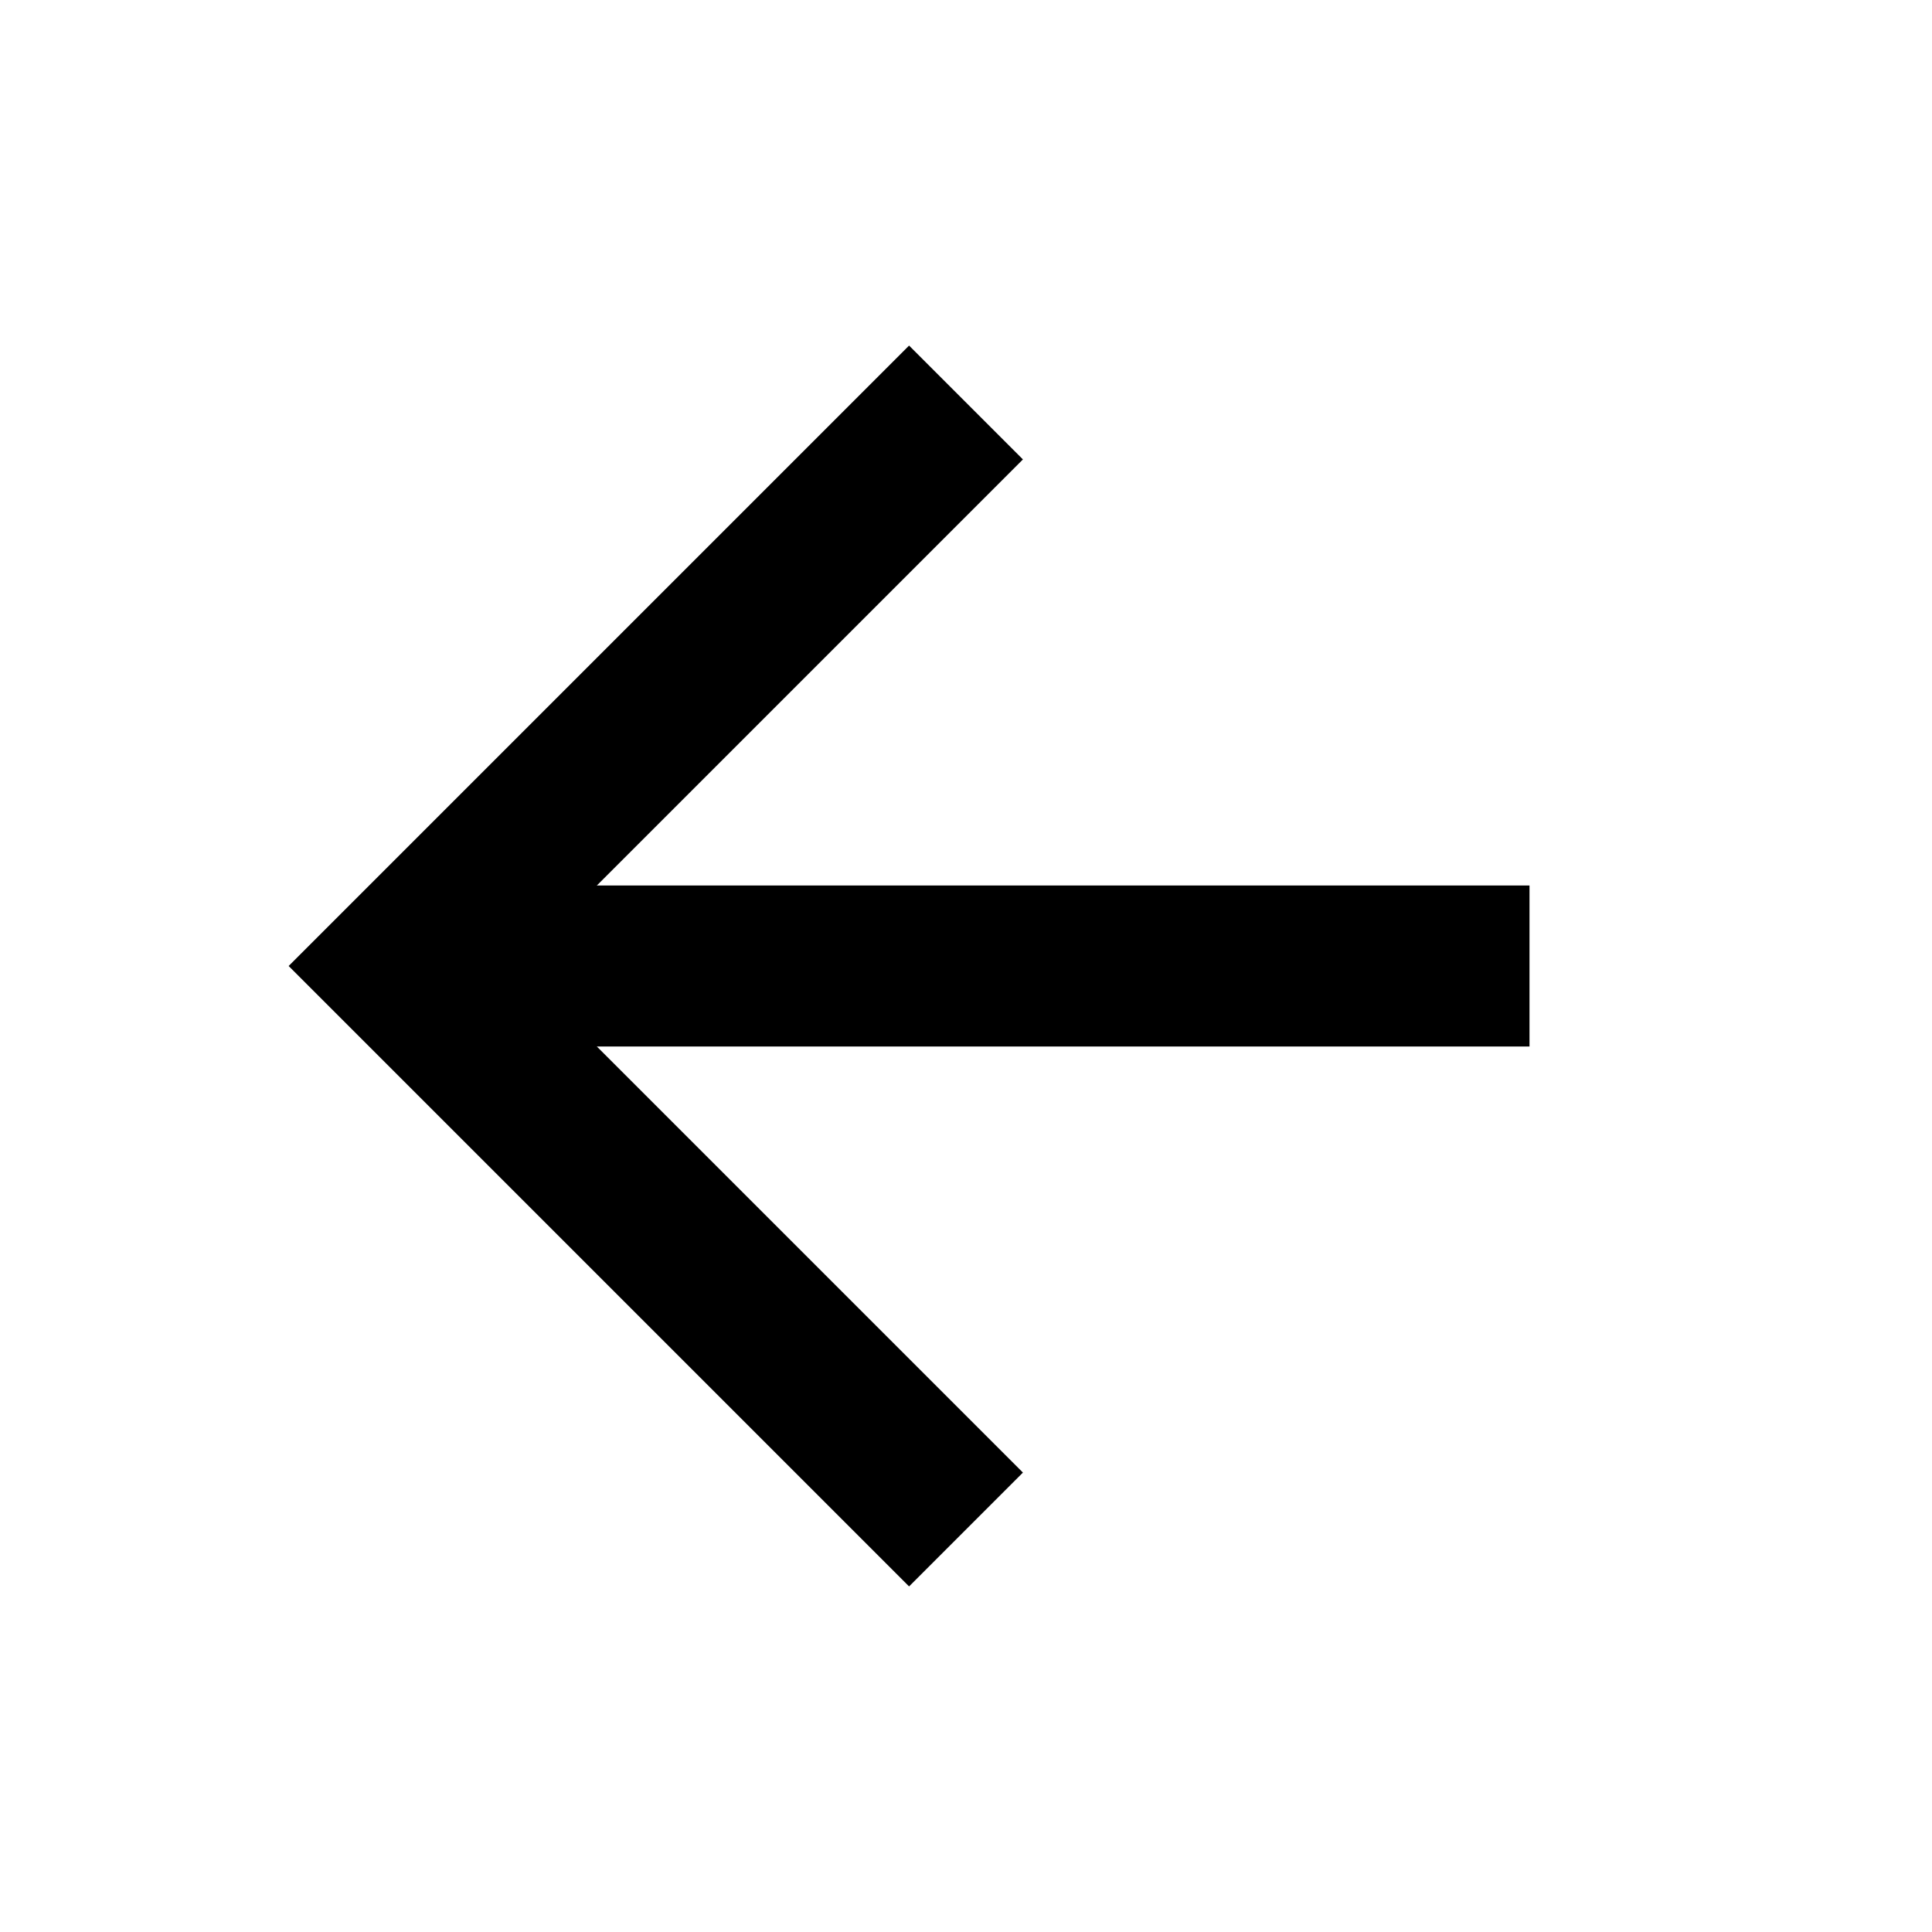
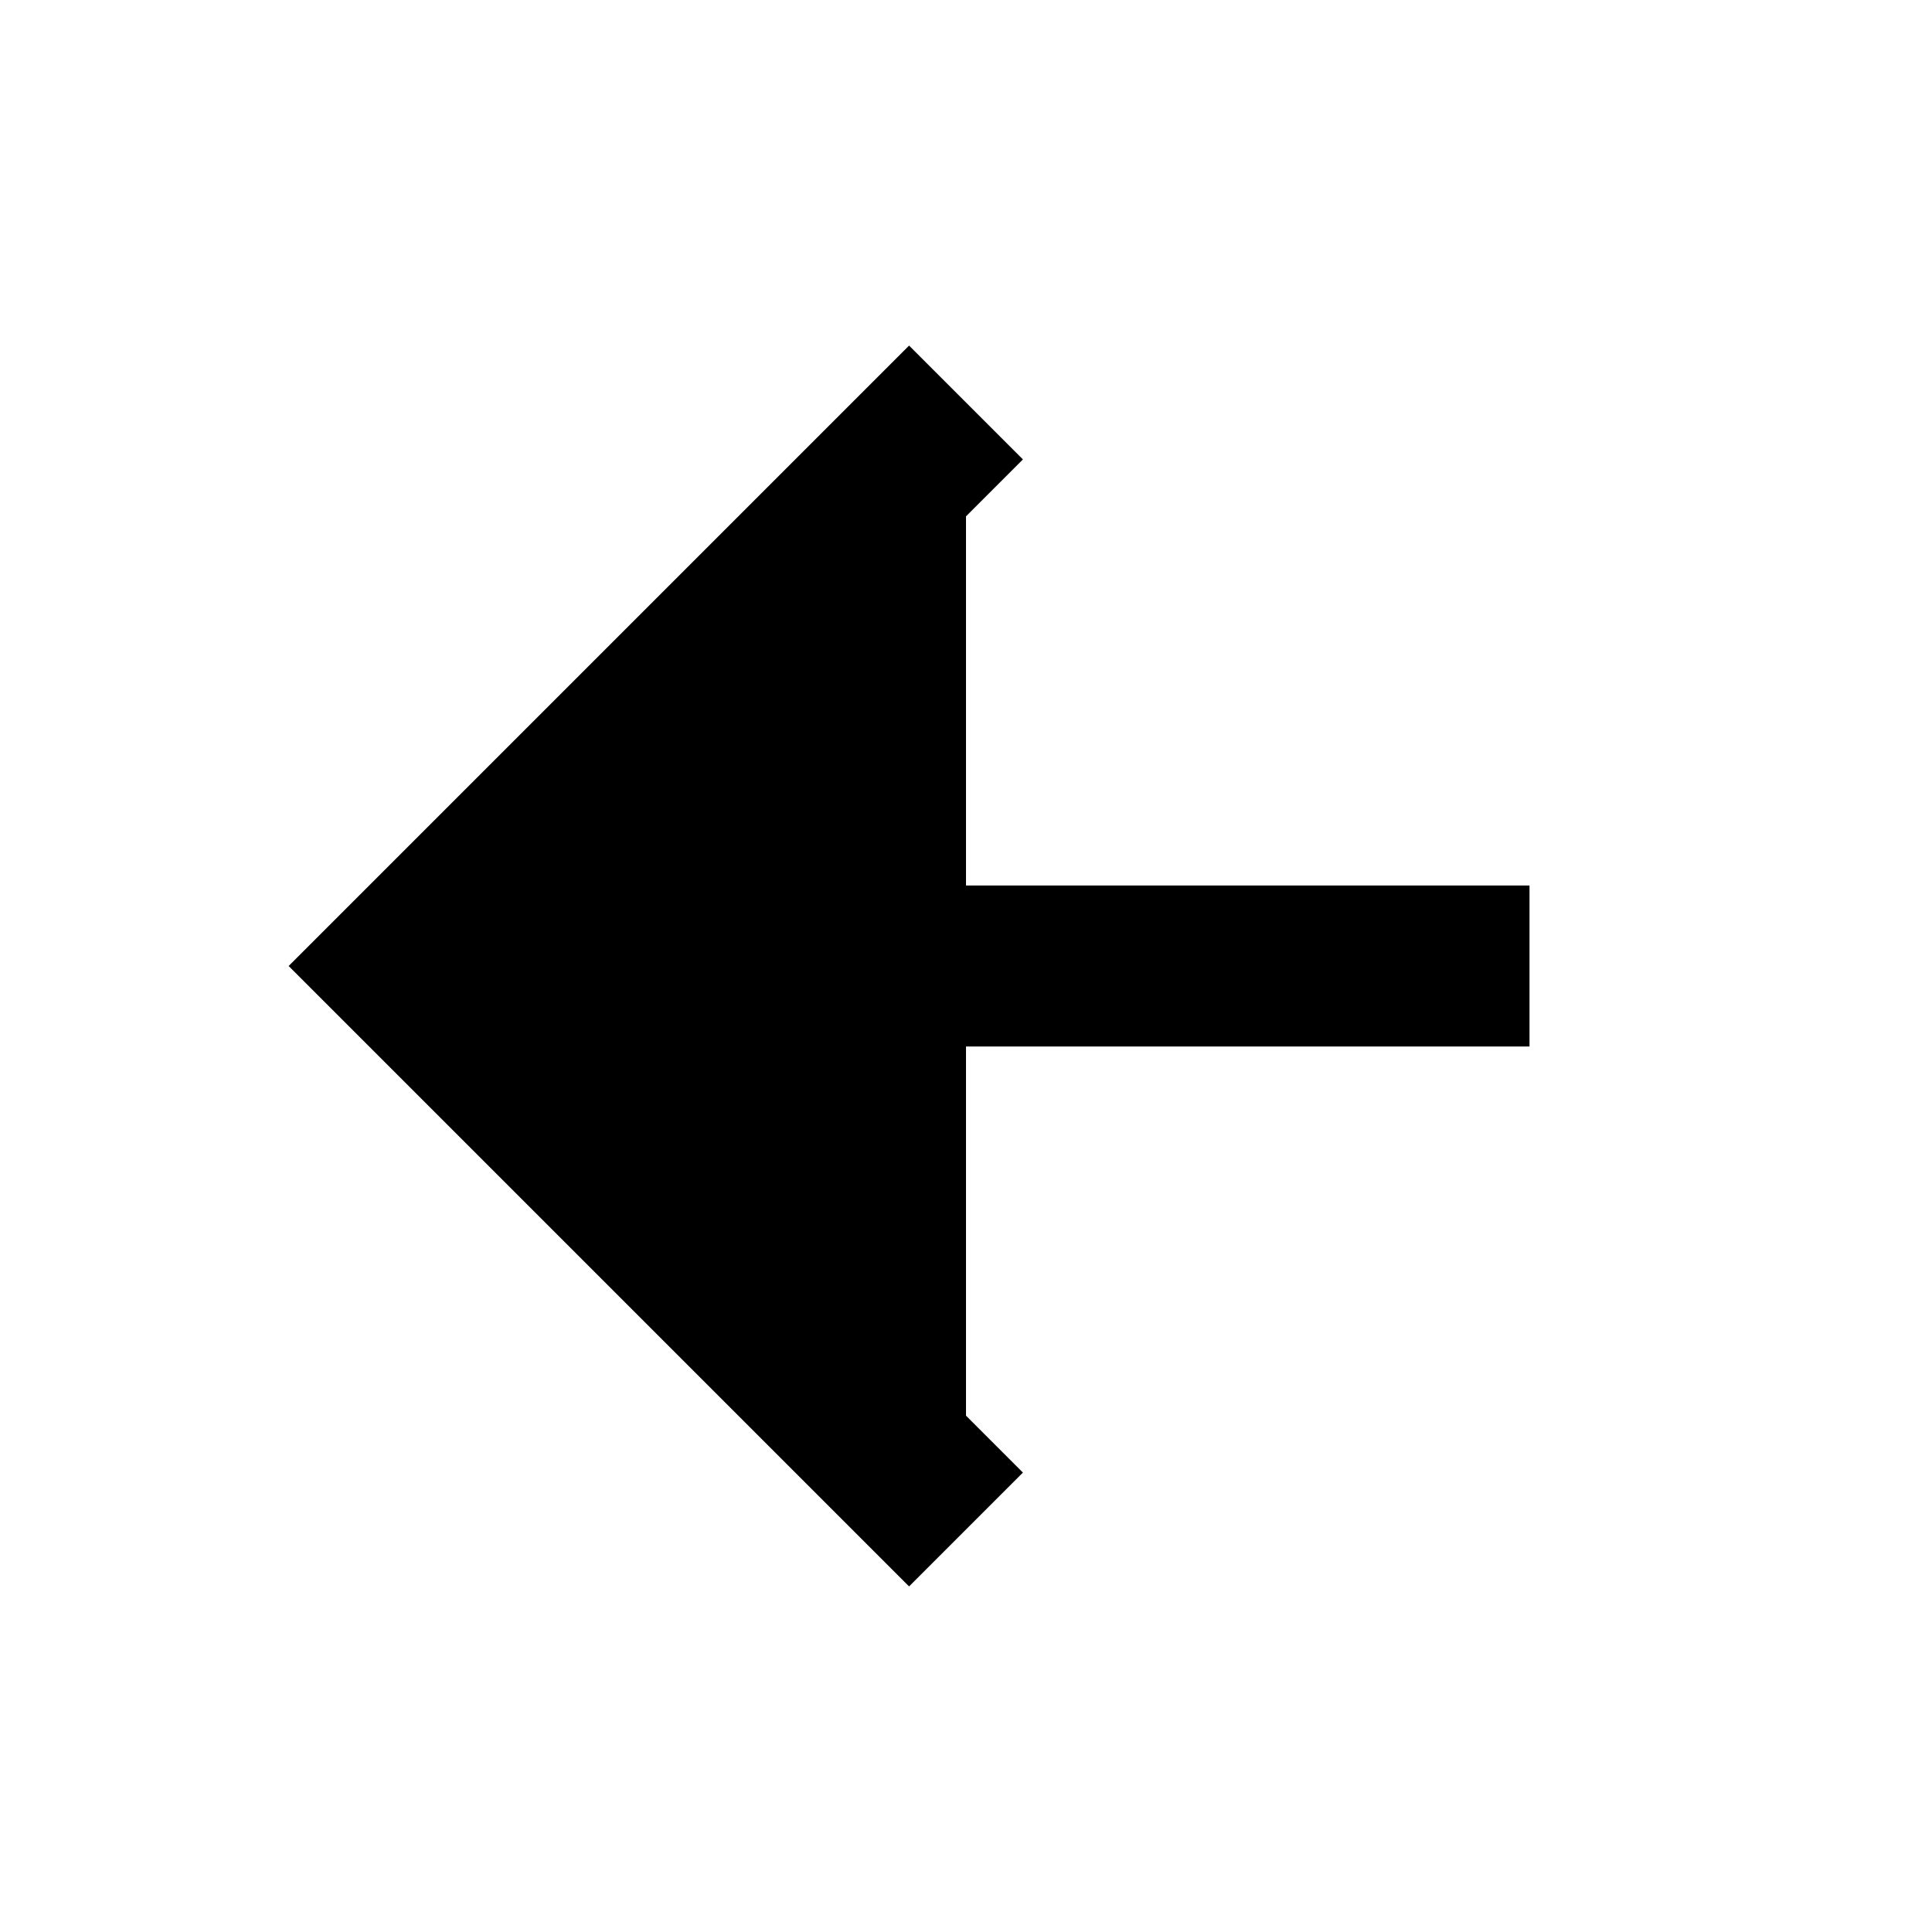
- <svg xmlns="http://www.w3.org/2000/svg" width="16" height="16" fill="none" viewBox="0 0 24 24" stroke="currentColor" stroke-width="2">
+ <svg xmlns="http://www.w3.org/2000/svg" width="16" height="16" fill="currentColor" viewBox="0 0 24 24" stroke="currentColor" stroke-width="2">
  <line x1="19" y1="12" x2="5" y2="12" />
  <polyline points="12 19 5 12 12 5" />
</svg>
